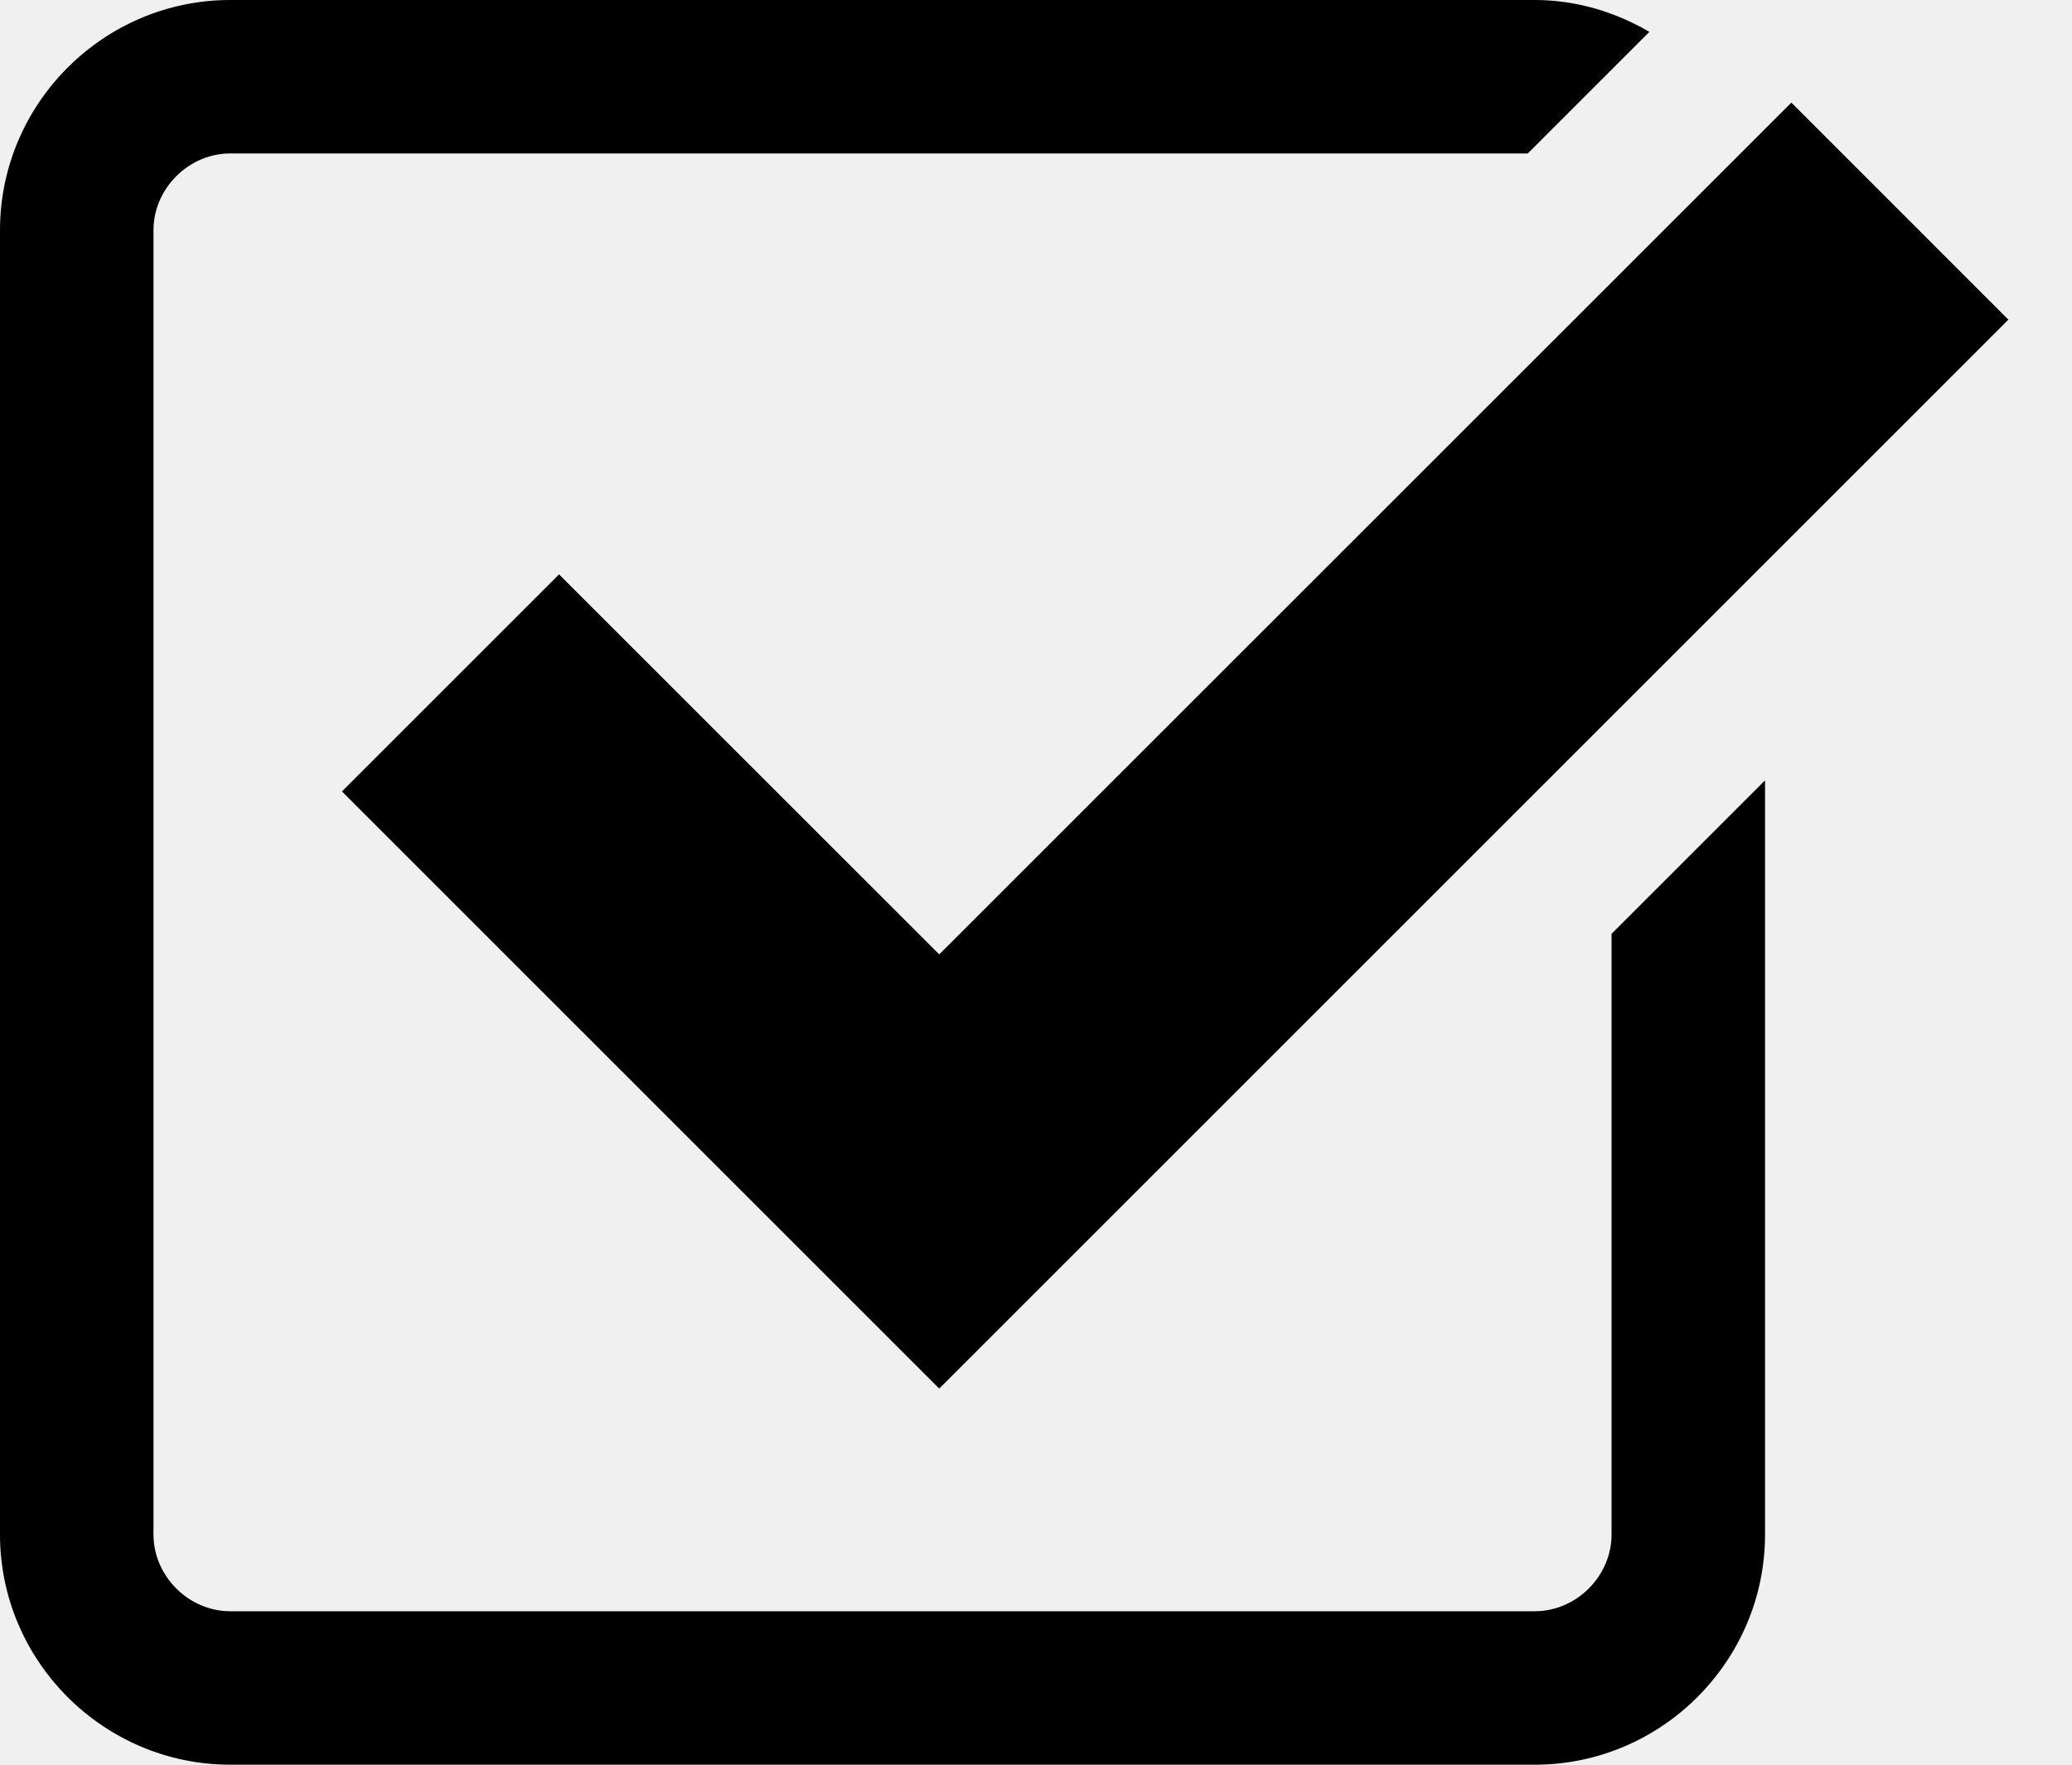
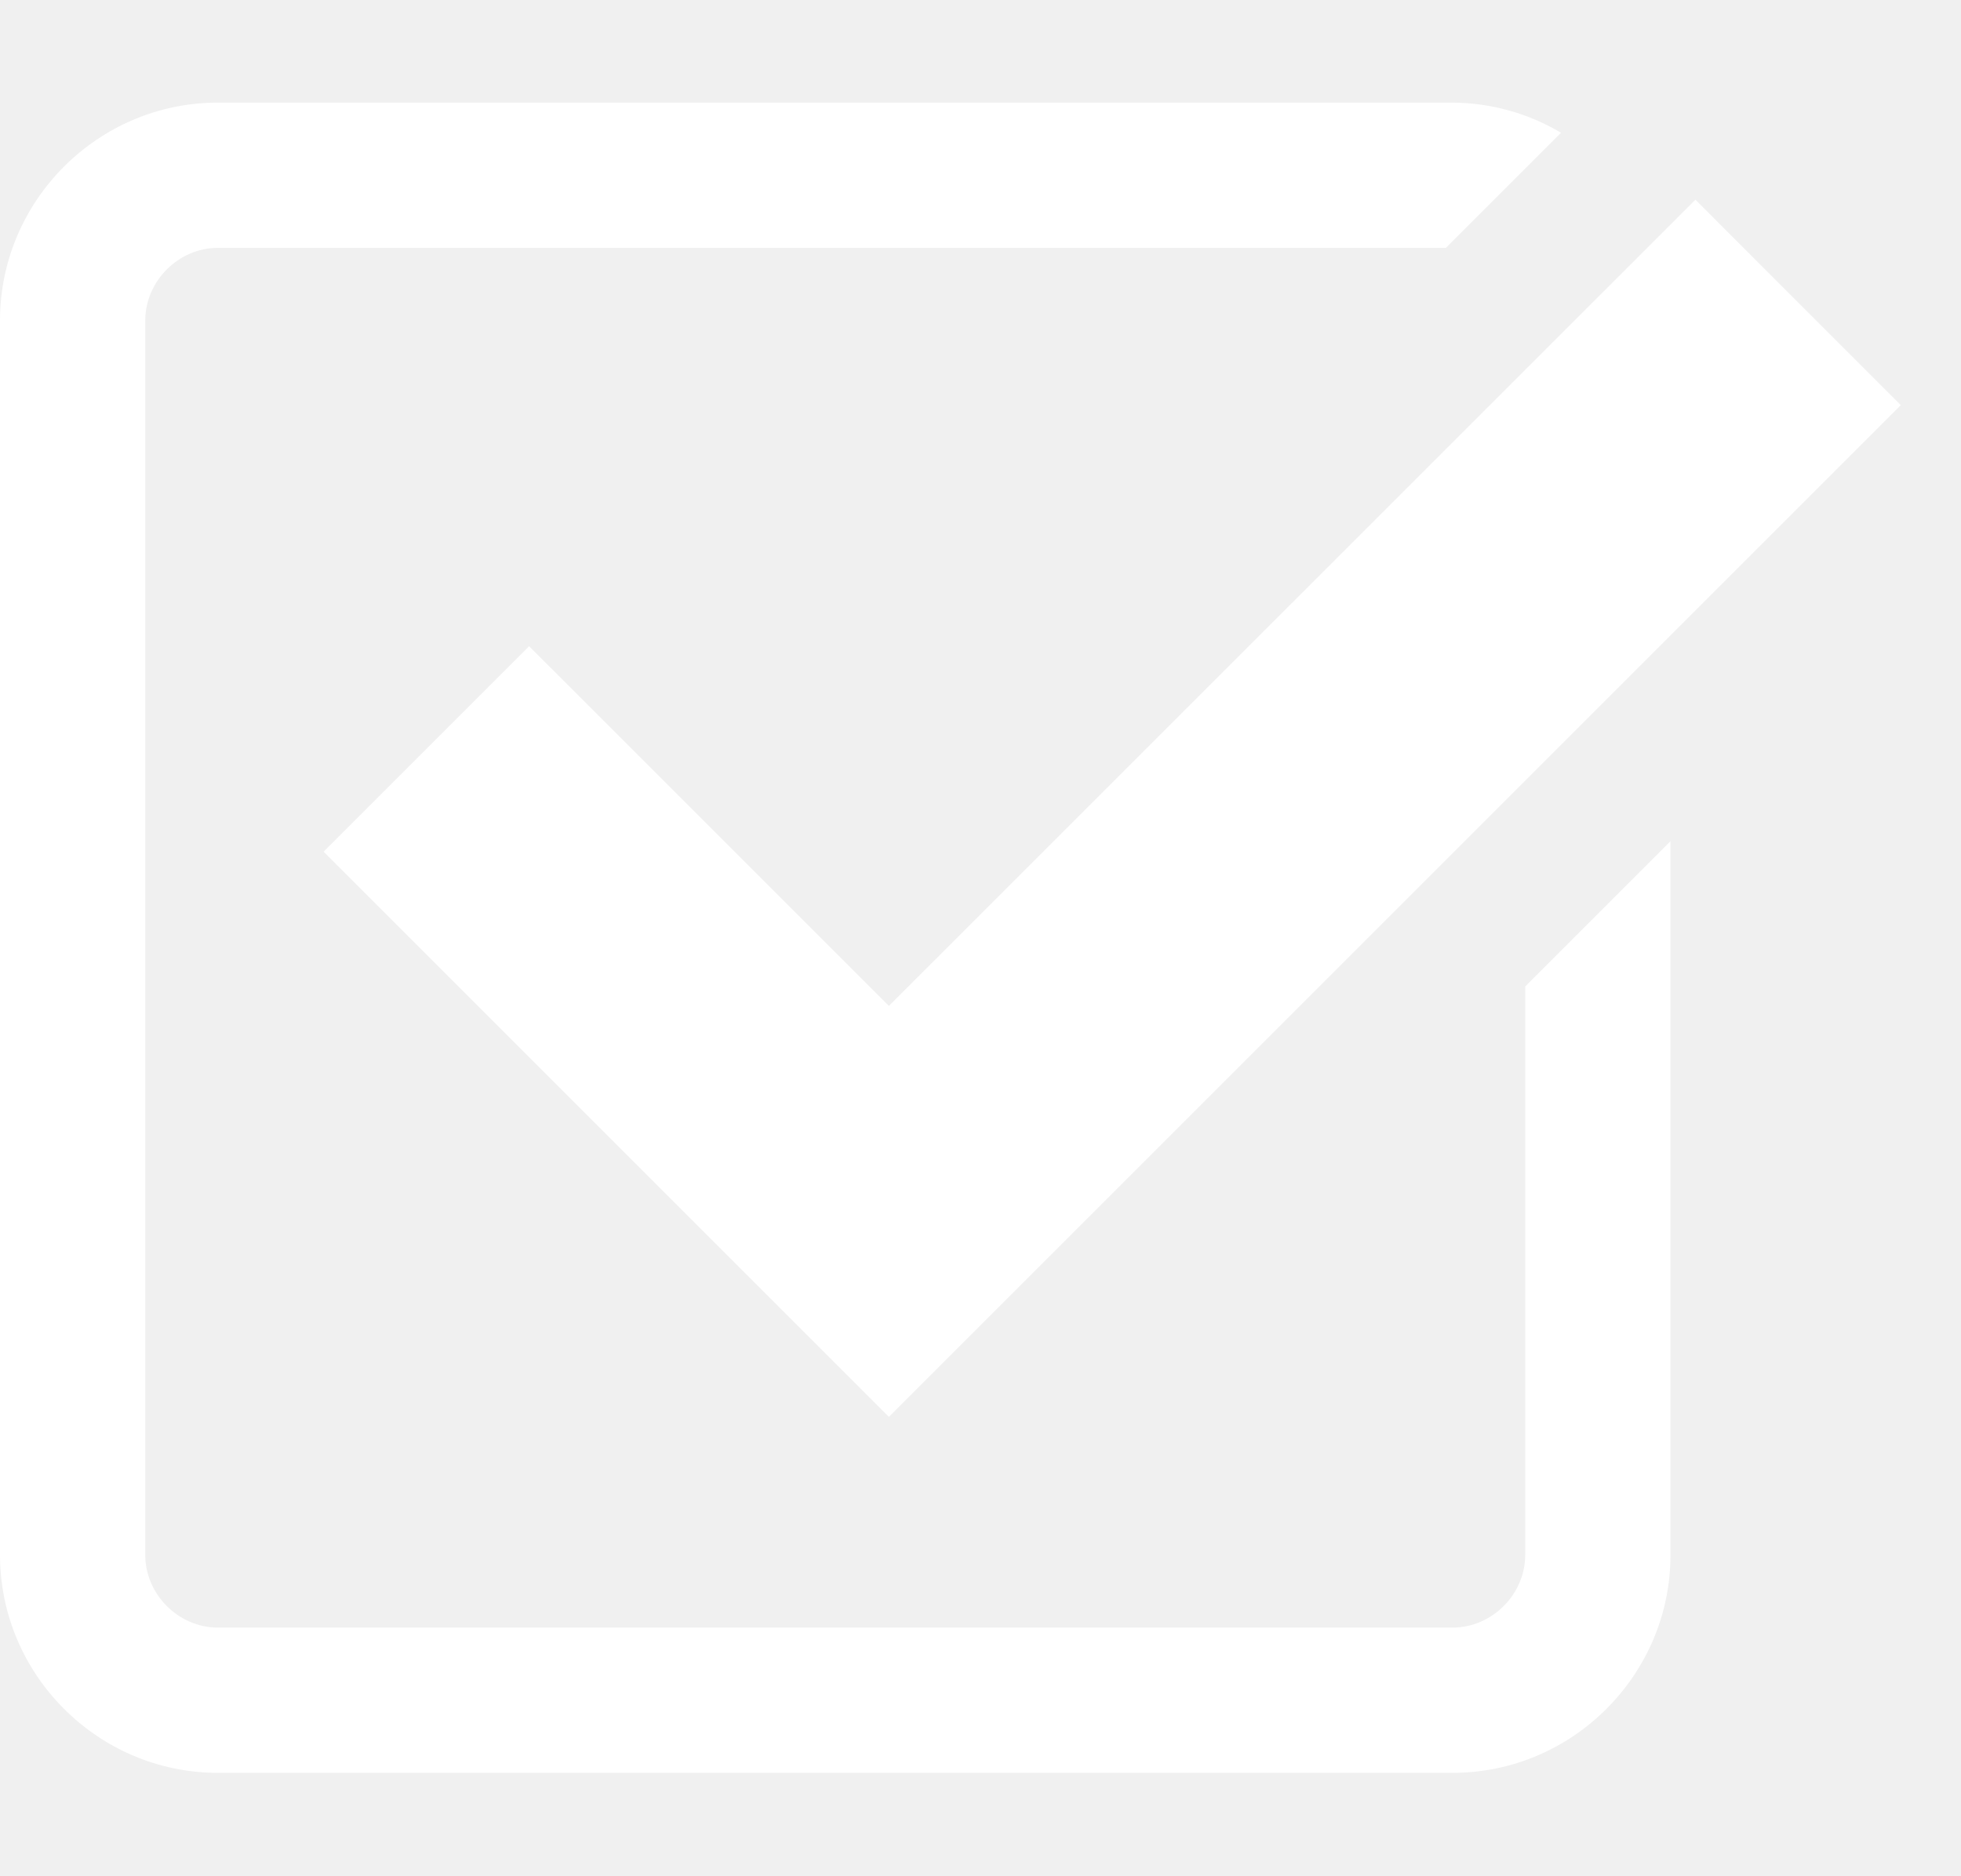
- <svg xmlns="http://www.w3.org/2000/svg" enable-background="new 0 0 27 23" height="23" viewBox="0 0 27 23" width="27">
-   <path d="m7.285 7.486-2.829 2.829 7.783 7.783 13.932-13.932-2.828-2.829-11.104 11.102z" />
-   <path d="m21 20c0 .542-.458 1-1 1h-17c-.542 0-1-.458-1-1v-17c0-.542.458-1 1-1h16.908l1.585-1.585c-.442-.257-.948-.415-1.493-.415h-17c-1.65 0-3 1.35-3 3v17c0 1.65 1.35 3 3 3h17c1.65 0 3-1.35 3-3v-9.829l-2 2z" />
+ <svg xmlns="http://www.w3.org/2000/svg" height="22" viewBox="0 0 27 23" width="23">
+   <g fill="#fff">
+     <path d="m7.285 7.486-2.829 2.829 7.783 7.783 13.932-13.932-2.828-2.829-11.104 11.102z" />
+     <path d="m21 20c0 .542-.458 1-1 1h-17c-.542 0-1-.458-1-1v-17c0-.542.458-1 1-1h16.908l1.585-1.585a2.96 2.96 0 0 0 -1.493-.415h-17c-1.65 0-3 1.35-3 3v17c0 1.65 1.35 3 3 3h17c1.65 0 3-1.35 3-3v-9.829l-2 2z" />
+   </g>
</svg>
